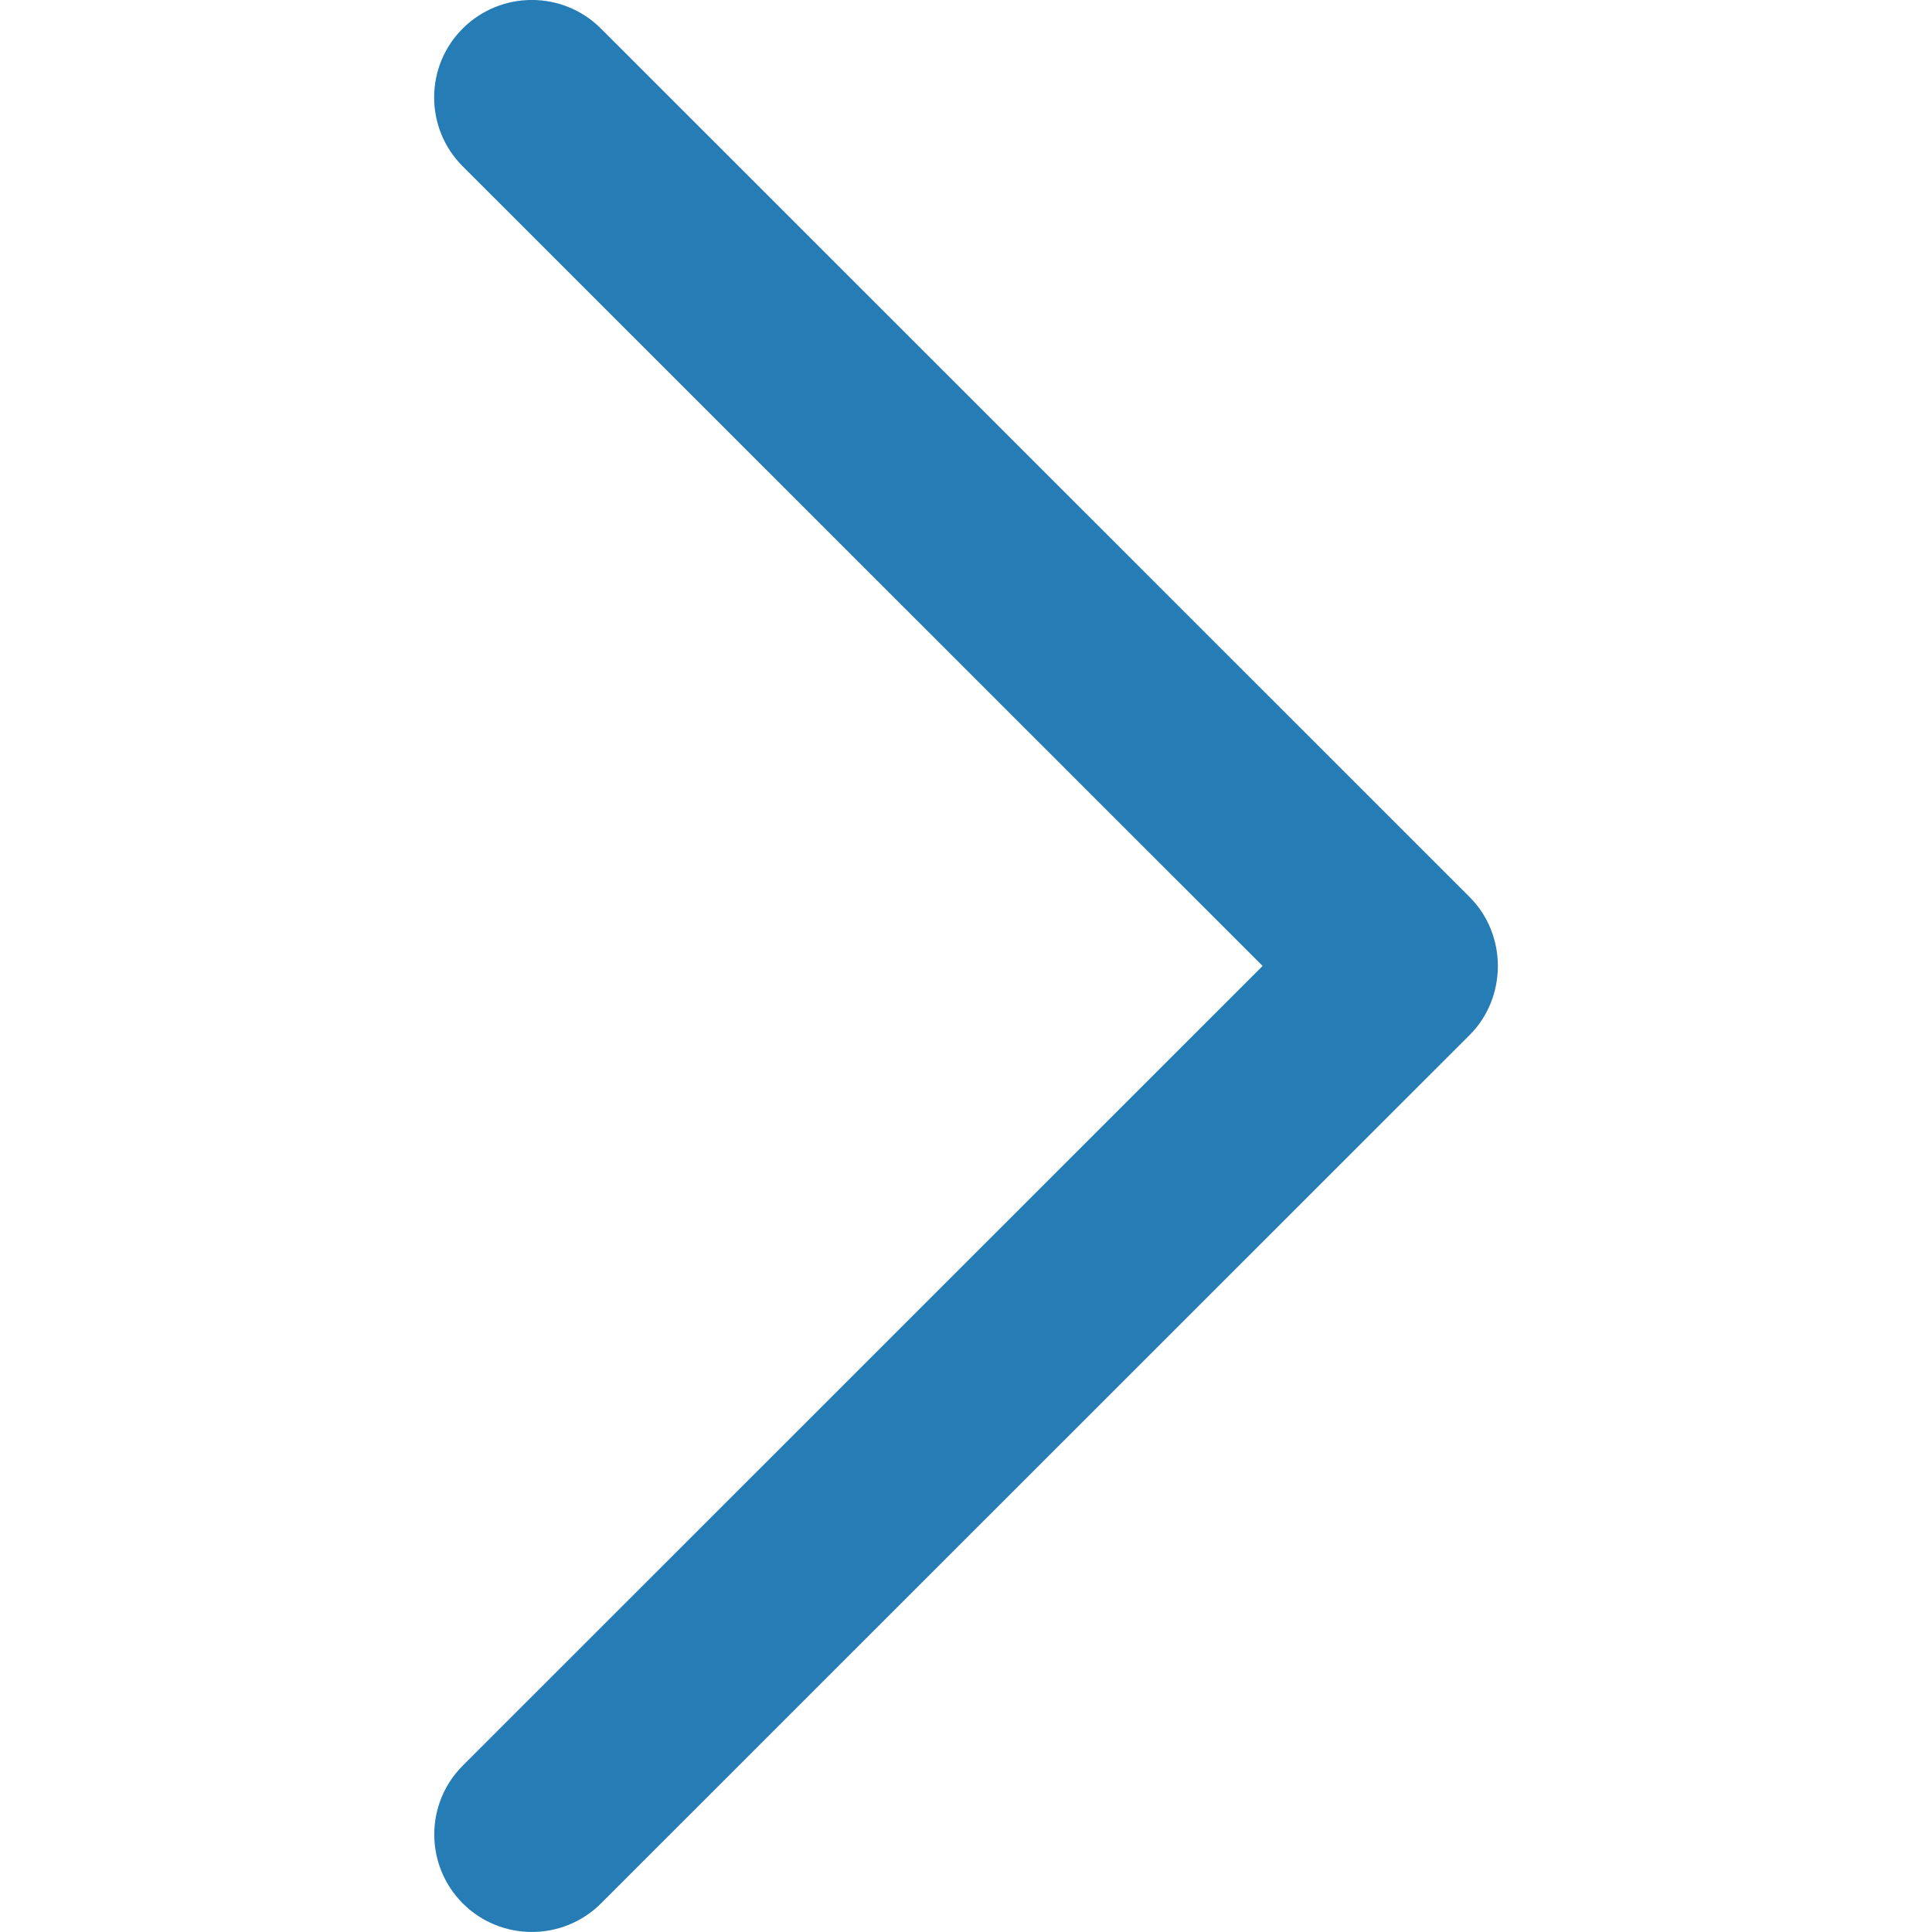
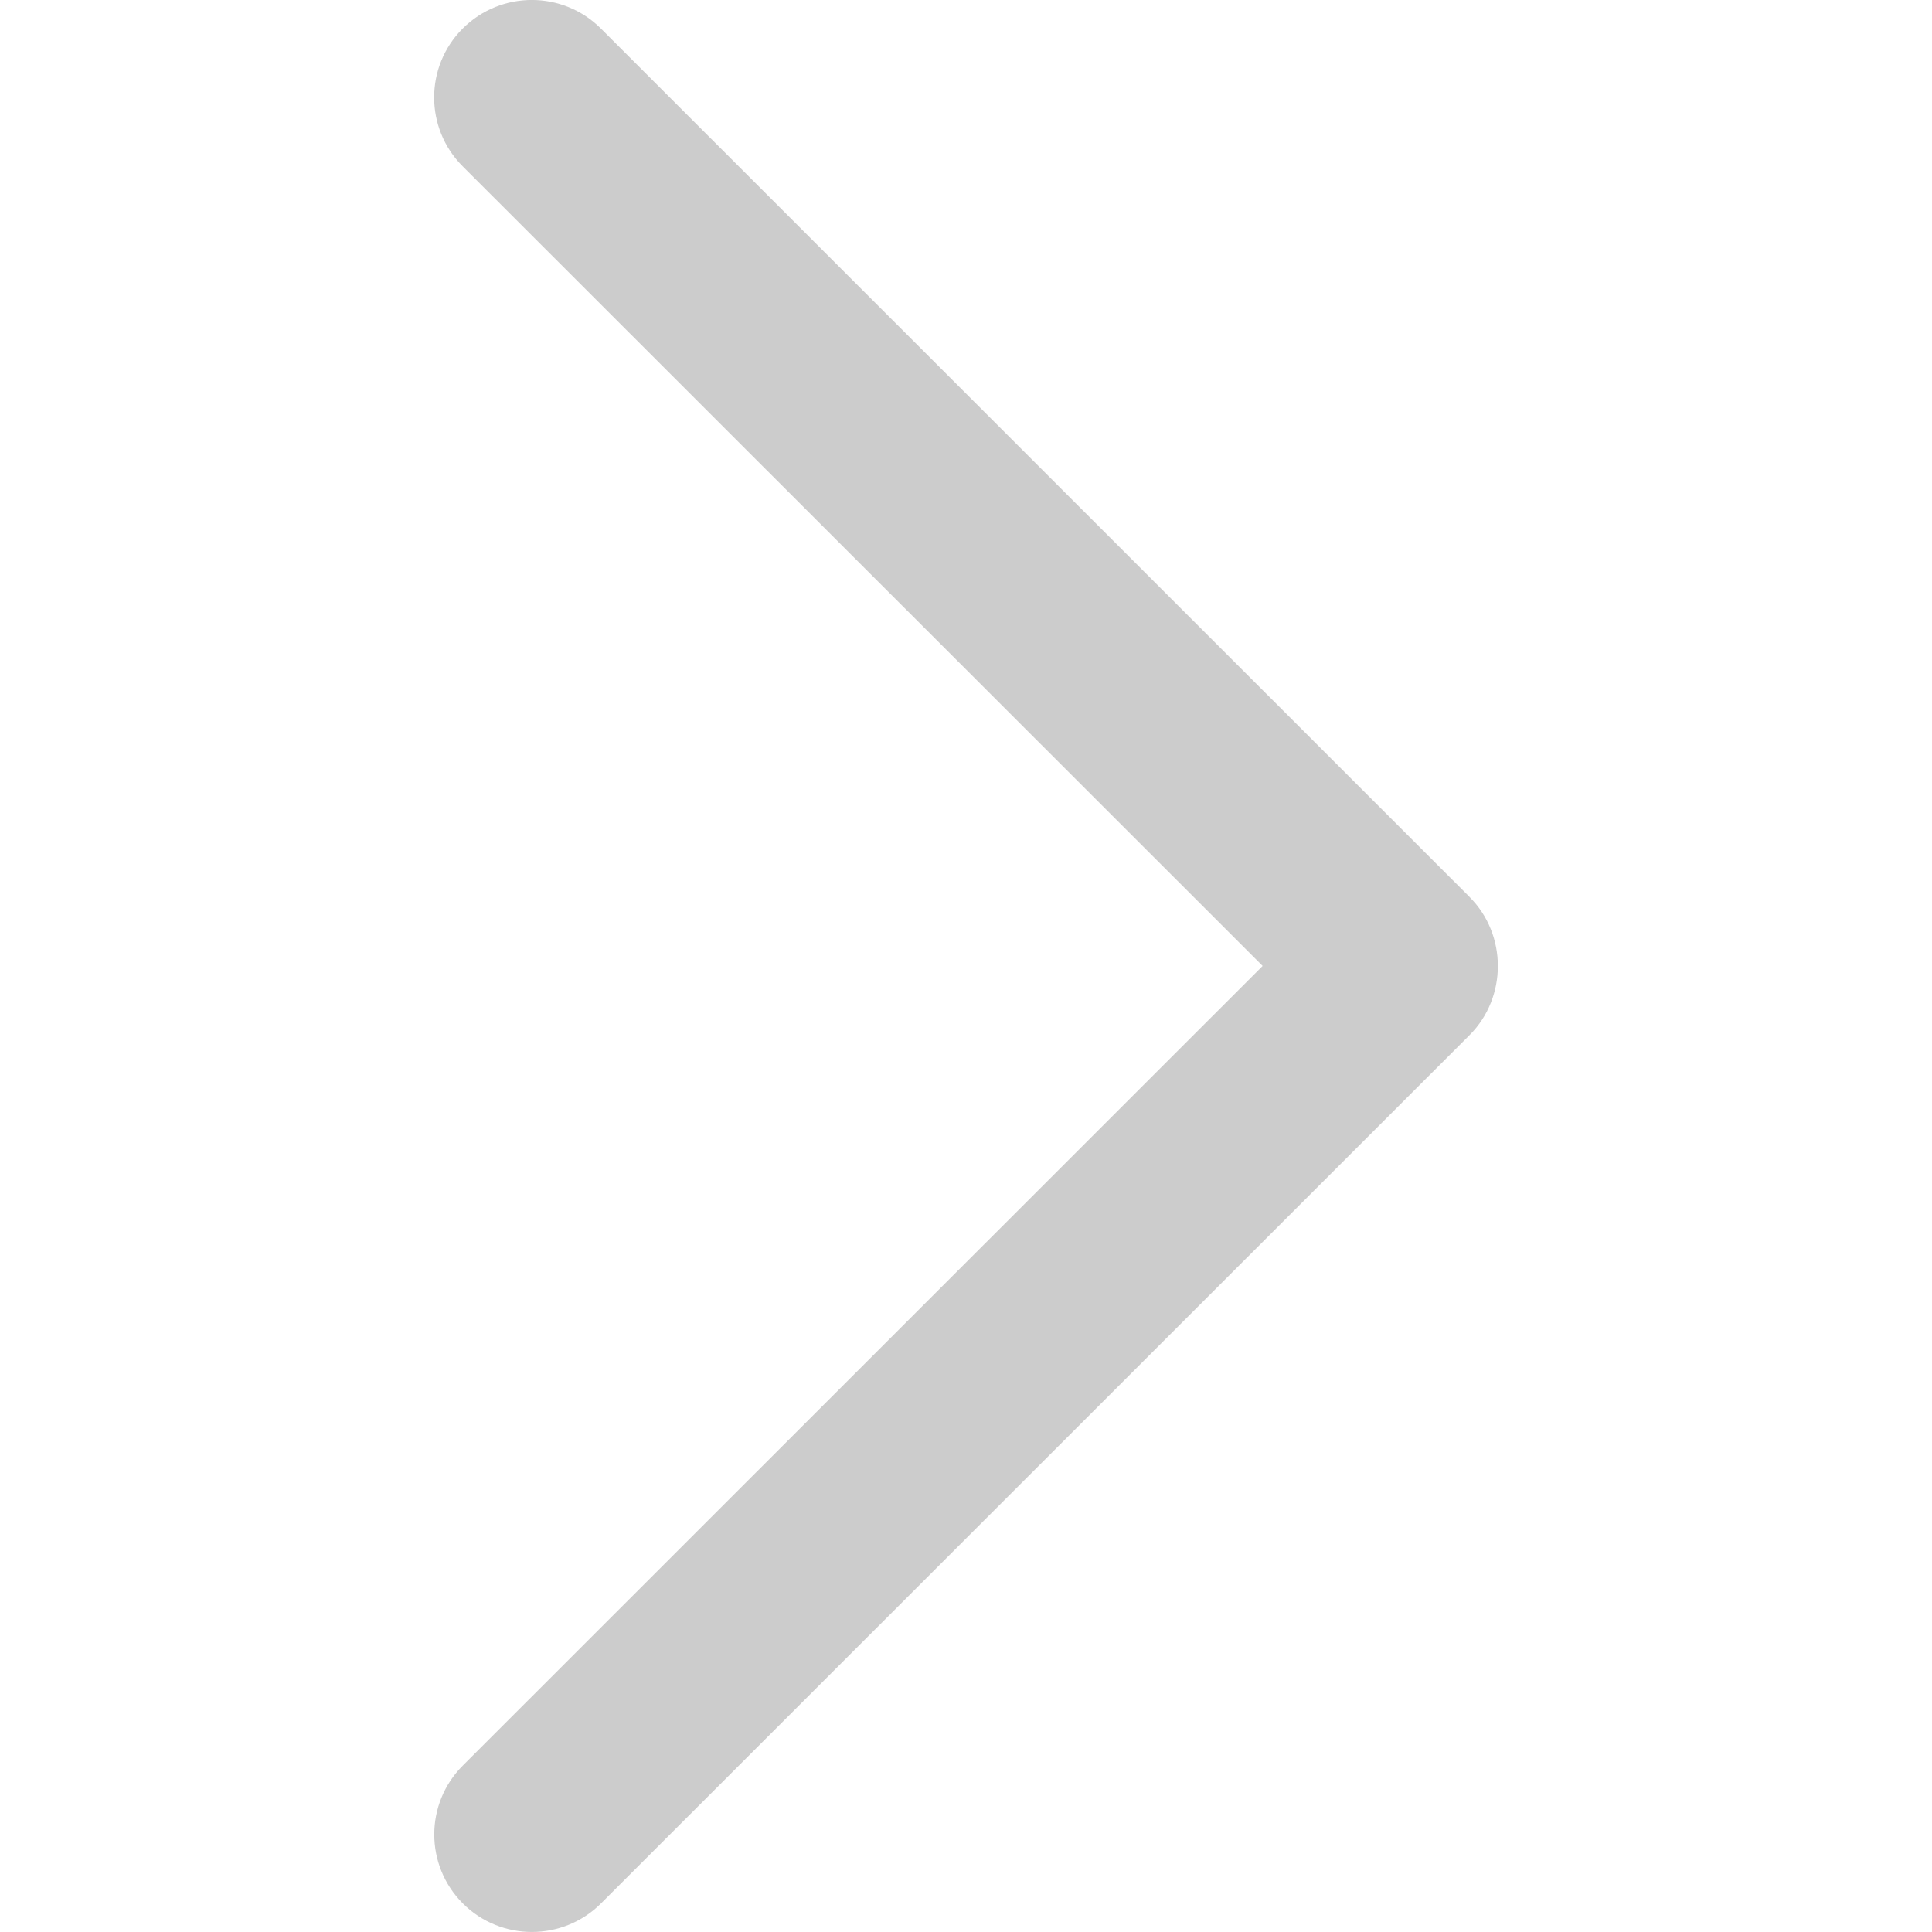
<svg xmlns="http://www.w3.org/2000/svg" enable-background="new 0 0 32 32" height="32px" id="Слой_1" version="1.1" viewBox="0 0 32 32" width="32px" xml:space="preserve">
  <defs id="defs18" />
-   <path d="M 24.342,14.858 9.952,0.472 c -0.631,-0.63 -1.655,-0.63 -2.288,0 -0.631,0.63 -0.631,1.653 0,2.283 L 20.913,15.999 7.666,29.243 c -0.631,0.63 -0.631,1.653 0,2.284 0.631,0.63 1.656,0.63 2.288,0 L 24.343,17.142 c 0.622,-0.623 0.622,-1.663 -0.002,-2.284 z" id="Chevron_Right" style="clip-rule:evenodd;fill:#267cb5;fill-rule:evenodd;stroke-width:1.599;fill-opacity:1" />
+   <path d="M 24.342,14.858 9.952,0.472 c -0.631,-0.63 -1.655,-0.63 -2.288,0 -0.631,0.63 -0.631,1.653 0,2.283 L 20.913,15.999 7.666,29.243 c -0.631,0.63 -0.631,1.653 0,2.284 0.631,0.63 1.656,0.63 2.288,0 L 24.343,17.142 c 0.622,-0.623 0.622,-1.663 -0.002,-2.284 z" id="Chevron_Right" style="clip-rule:evenodd;fill:#cccccc;fill-rule:evenodd;stroke-width:1.599;fill-opacity:1" />
  <g id="g3" />
  <g id="g5" />
  <g id="g7" />
  <g id="g9" />
  <g id="g11" />
  <g id="g13" />
</svg>
